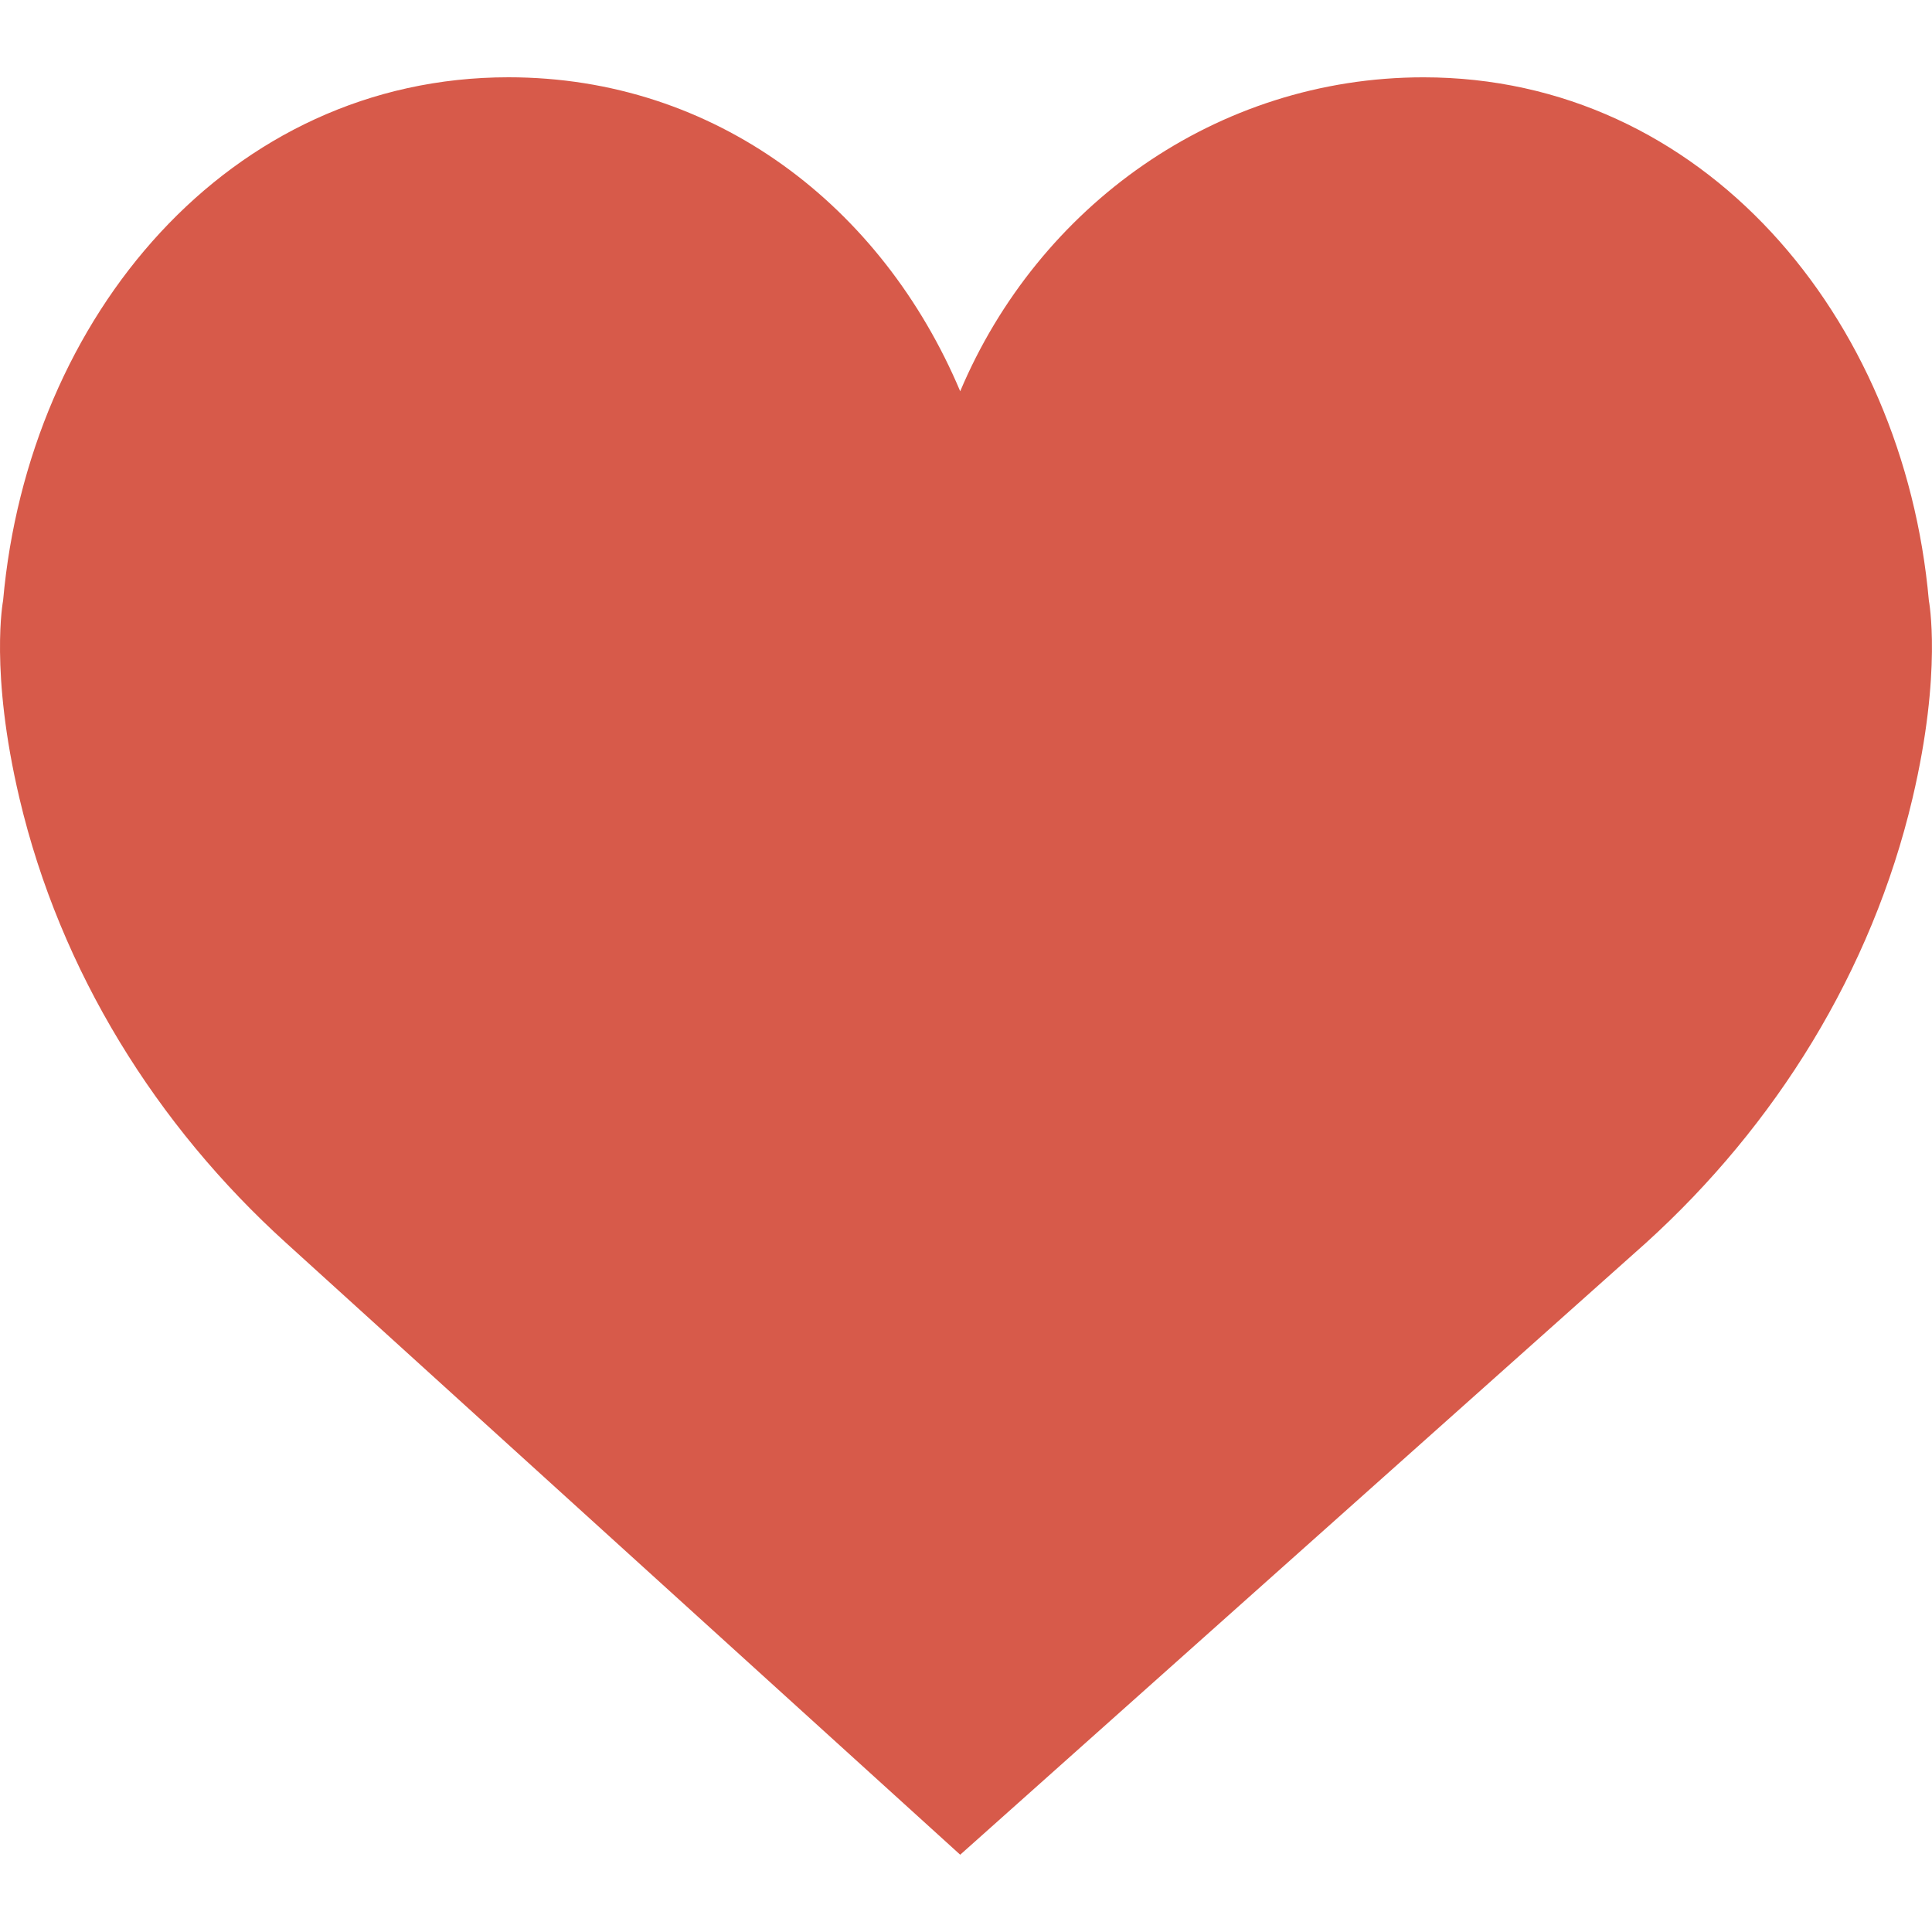
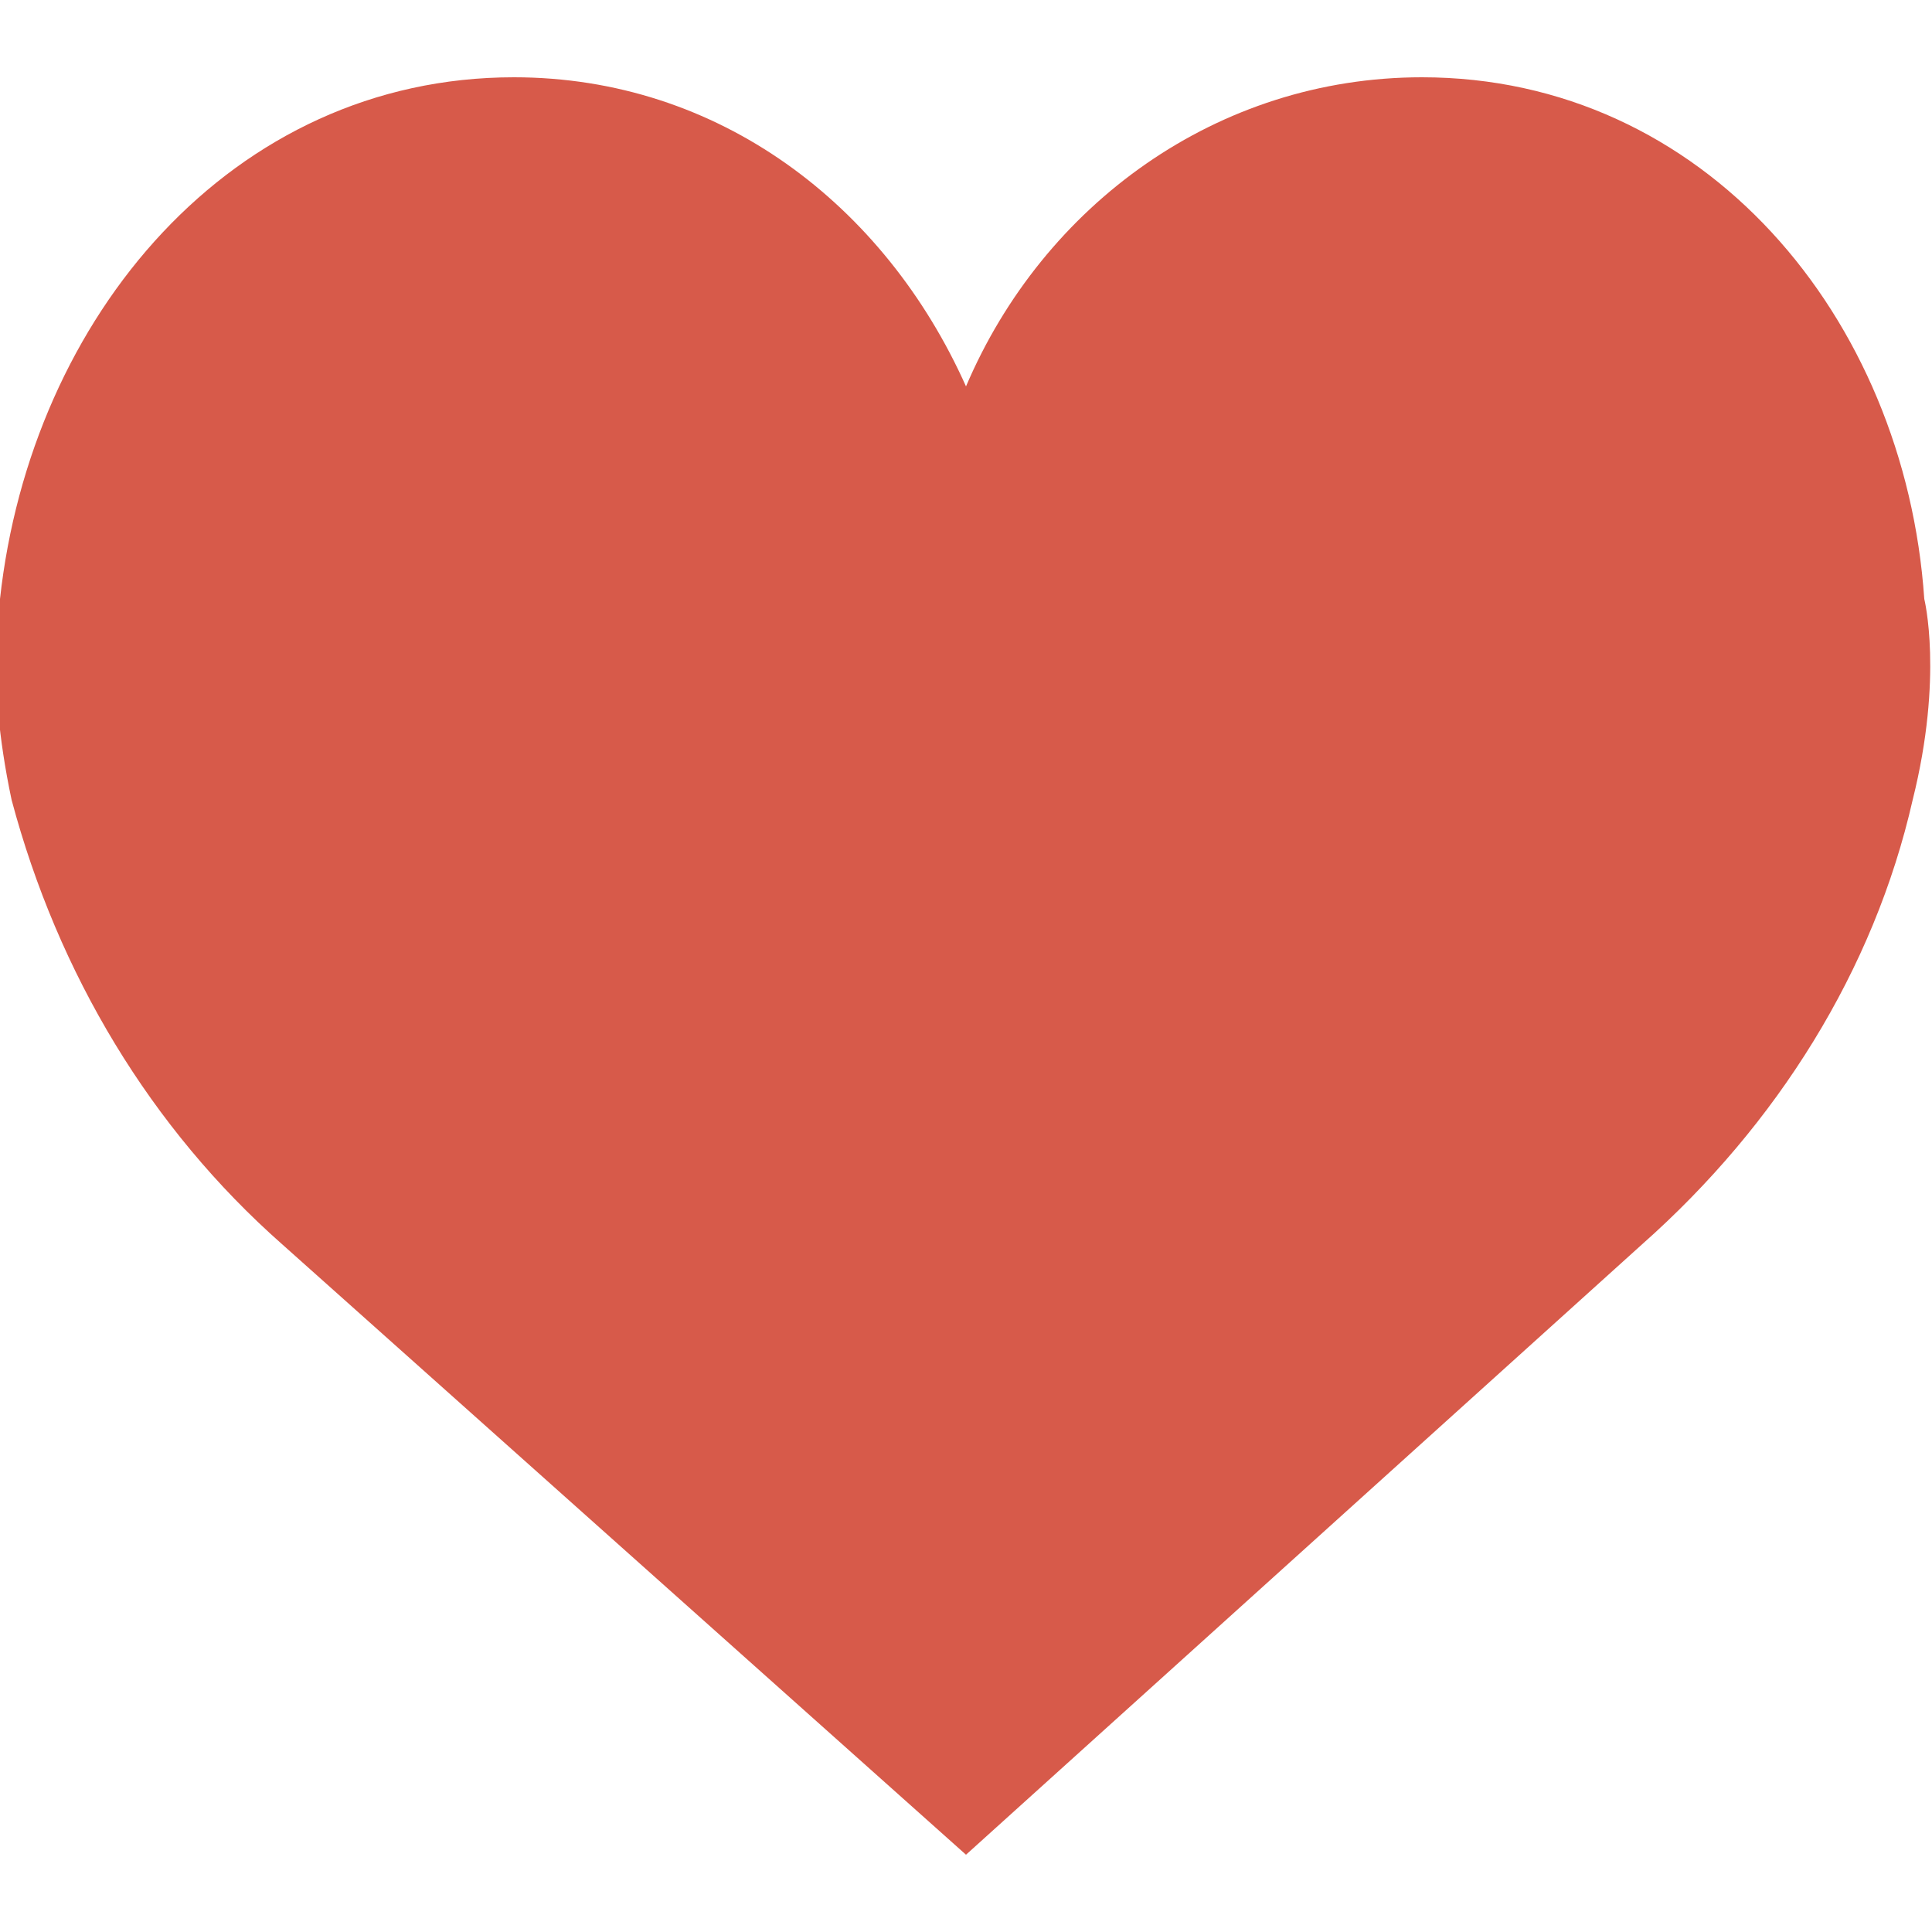
- <svg xmlns="http://www.w3.org/2000/svg" version="1.1" id="Capa_1" x="0px" y="0px" viewBox="0 0 50 50" style="enable-background:new 0 0 50 50;" xml:space="preserve">
-   <path style="fill:#D75A4A;" d="M24.85,10.126c2.018-4.783,6.628-8.125,11.99-8.125c7.223,0,12.425,6.179,13.079,13.543  c0,0,0.353,1.828-0.424,5.119c-1.058,4.482-3.545,8.464-6.898,11.503L24.85,48L7.402,32.165c-3.353-3.038-5.84-7.021-6.898-11.503  c-0.777-3.291-0.424-5.119-0.424-5.119C0.734,8.179,5.936,2,13.159,2C18.522,2,22.832,5.343,24.85,10.126z" />
-   <g>
- </g>
-   <g>
- </g>
-   <g>
- </g>
-   <g>
- </g>
-   <g>
- </g>
-   <g>
- </g>
-   <g>
- </g>
-   <g>
- </g>
-   <g>
- </g>
-   <g>
- </g>
-   <g>
- </g>
-   <g>
- </g>
-   <g>
- </g>
-   <g>
- </g>
-   <g>
- </g>
+ <svg xmlns="http://www.w3.org/2000/svg" viewBox="0 0 50 50">
+   <path d="M25 10c2-4.7 6.5-8 11.8-8 7.3 0 12.5 6.2 13 13.5 0 0 .5 2-.3 5.2-1 4.4-3.5 8.4-7 11.5L25 48 7.3 32.2c-3.4-3-5.8-7-7-11.5-.7-3.3-.3-5.2-.3-5.2C.8 8.2 6 2 13.3 2c5.3 0 9.6 3.3 11.7 8z" fill="#D75A4A" />
</svg>
